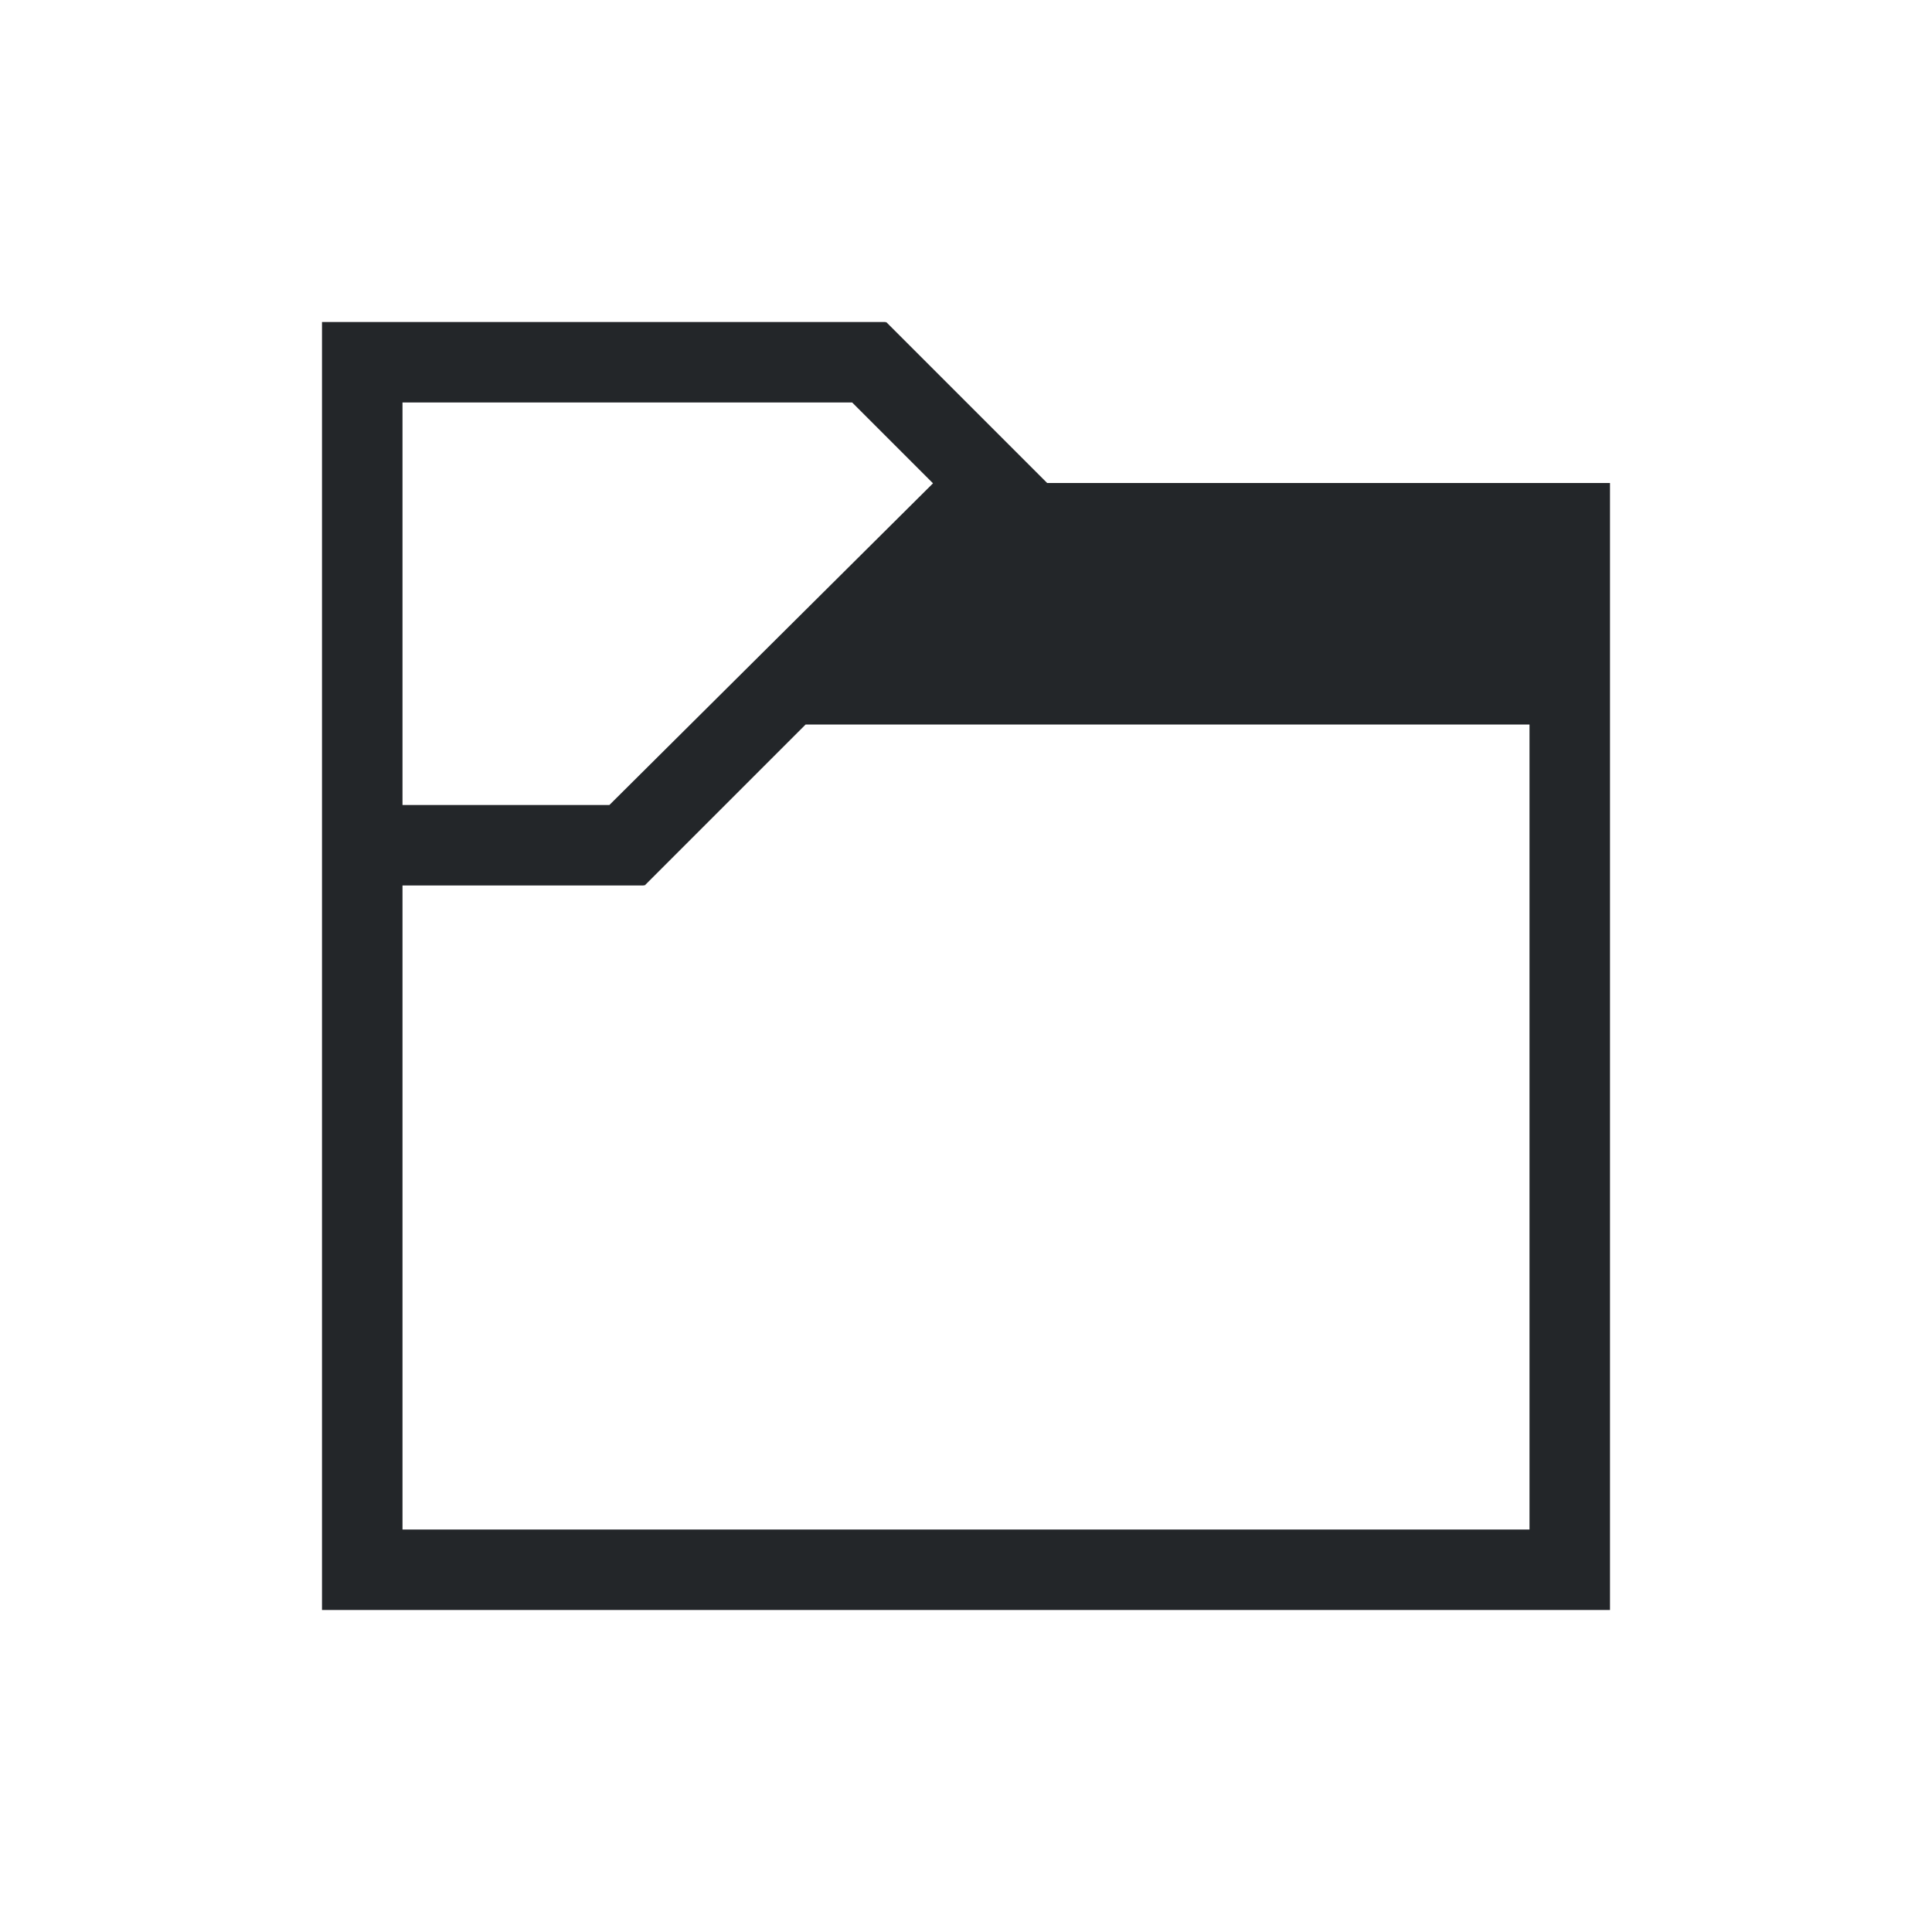
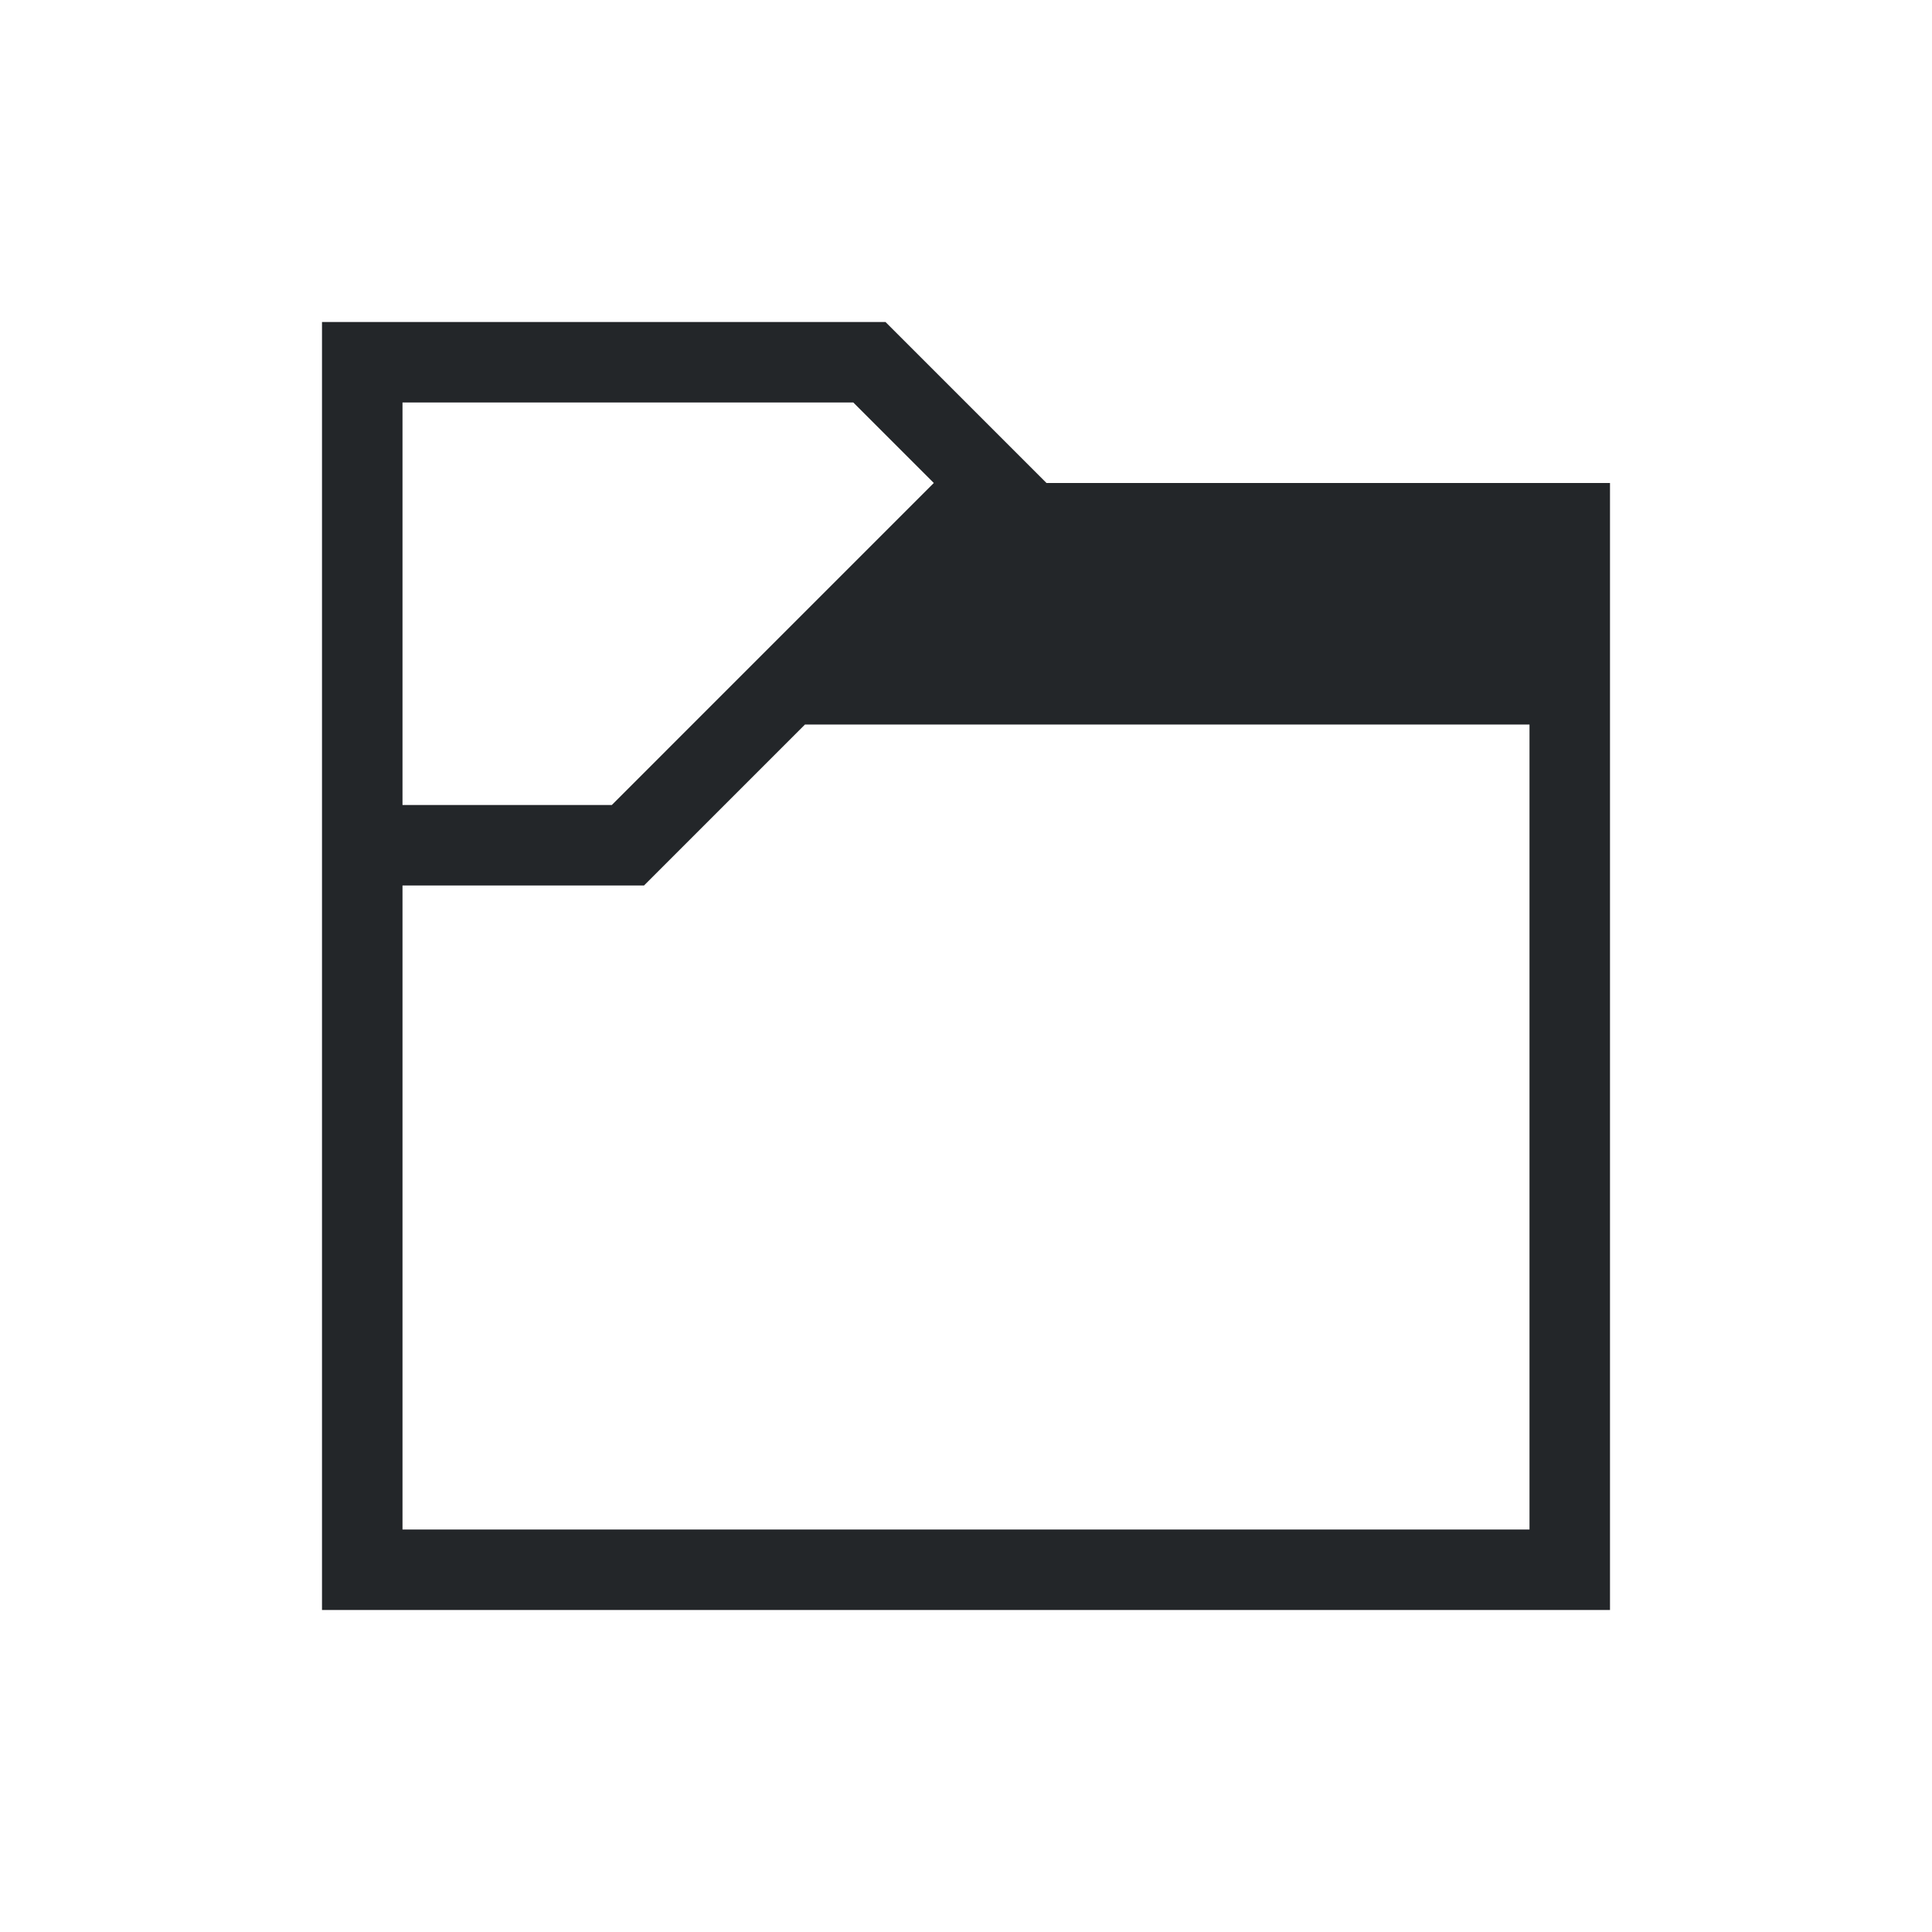
- <svg xmlns="http://www.w3.org/2000/svg" viewBox="0 0 24 24">
+ <svg xmlns="http://www.w3.org/2000/svg" viewBox="0 0 24 24" width="24" height="24">
  <defs id="defs3051">
    <style type="text/css" id="current-color-scheme">
      .ColorScheme-Text {
-         color:#232629
+         color:#232629;
      }
      </style>
  </defs>
  <g transform="translate(1,1)">
-     <path style="fill:currentColor;fill-opacity:1;stroke:none" d="M 3 3 L 3 4 L 3 19 L 4 19 L 19 19 L 19 18 L 19 5 L 12.008 5 L 10.008 3 L 10 3.008 L 10 3 L 4 3 L 3 3 z M 4 4 L 7 4 L 9.586 4 L 10.59 5.004 L 6.57 9 L 6.568 9 L 4 9 L 4 4 z M 9.008 8 L 18 8 L 18 18 L 4 18 L 4 10 L 5.562 10 L 7 10 L 7 9.992 L 7.008 10 L 9.008 8 z " class="ColorScheme-Text" />
+     <path style="fill:currentColor" d="M 3 3 L 3 4 L 3 19 L 4 19 L 19 19 L 19 18 L 19 5 L 12 5 L 10 3 L 10 3 L 10 3 L 4 3 L 3 3 z M 4 4 L 7 4 L 9.6 4 L 10.6 5 L 6.6 9 L 6.6 9 L 4 9 L 4 4 z M 9 8 L 18 8 L 18 18 L 4 18 L 4 10 L 5.6 10 L 7 10 L 7 10 L 7 10 L 9 8 z " class="ColorScheme-Text" />
  </g>
</svg>
